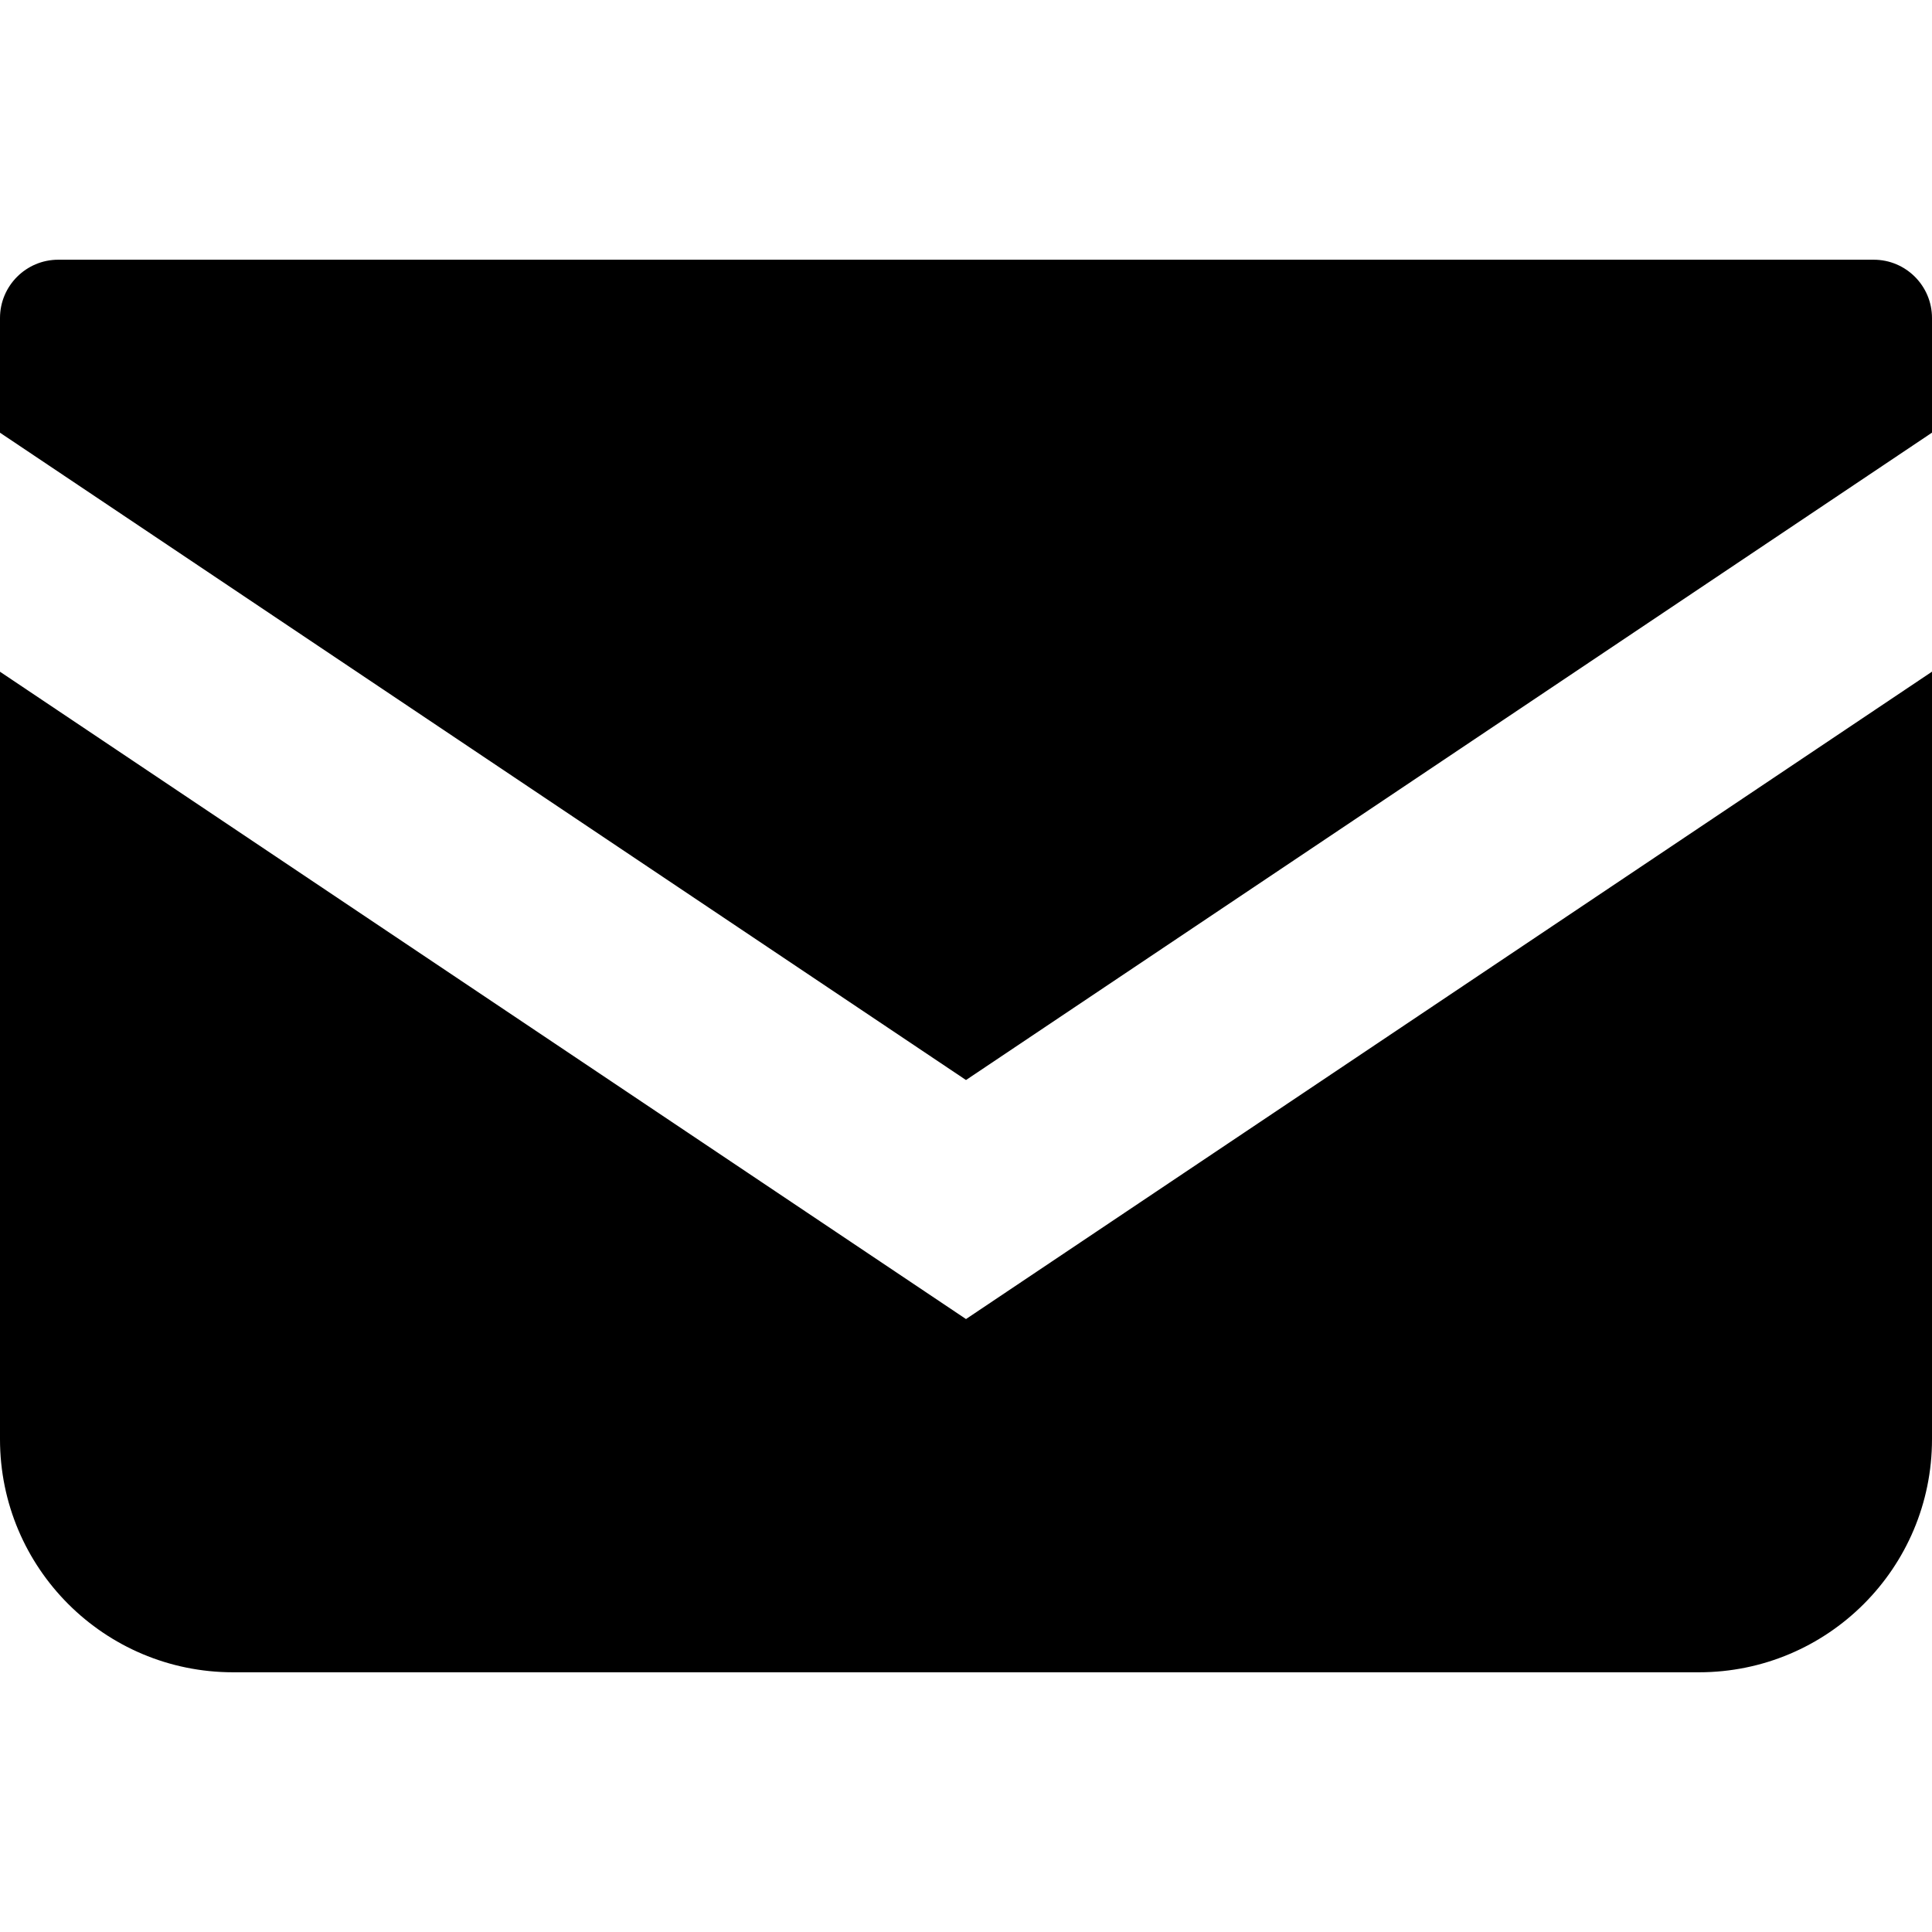
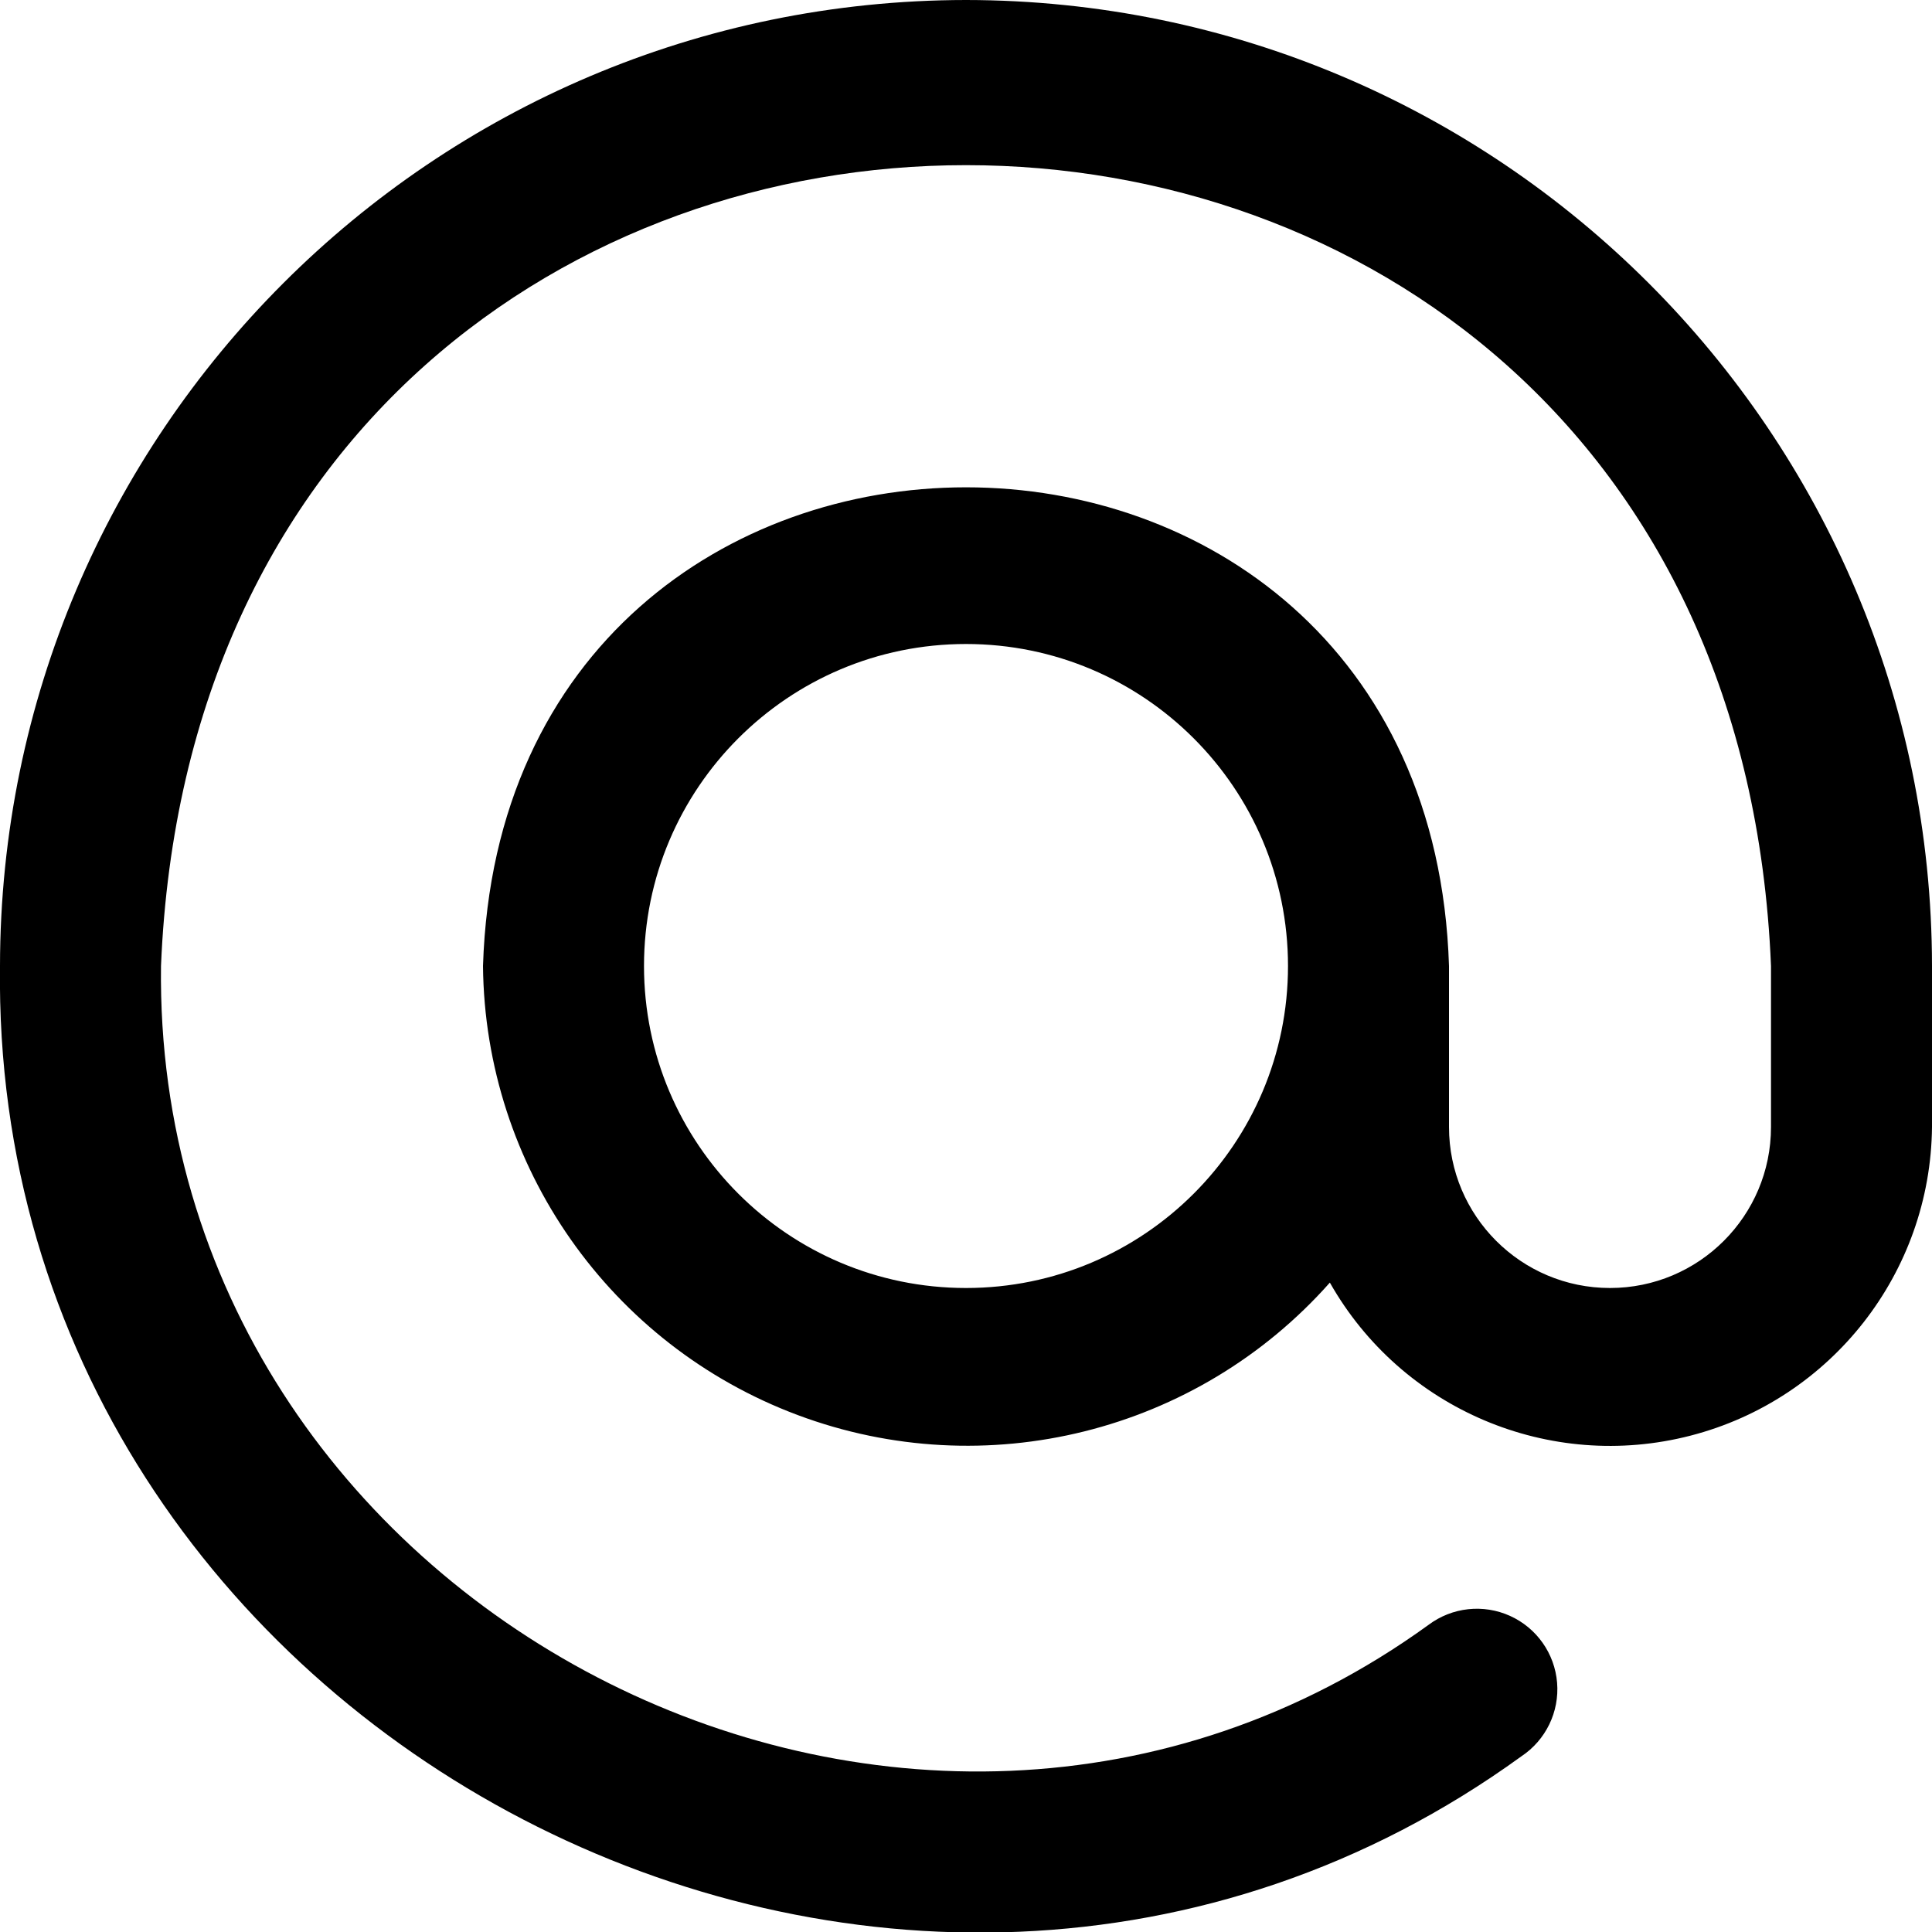
- <svg xmlns="http://www.w3.org/2000/svg" version="1.1" id="_x32_" width="800px" height="800px" viewBox="0 0 512 512" xml:space="preserve">
-   <style type="text/css">
- 
- 	.st0{fill:#000000;}
- 
- </style>
-   <g>
-     <path class="st0" d="M496.563,68.828H15.438C6.922,68.828,0,75.75,0,84.281v30.391l256,171.547l256-171.563V84.281   C512,75.75,505.078,68.828,496.563,68.828z" />
-     <path class="st0" d="M0,178.016v203.391c0,34.125,27.641,61.766,61.781,61.766h388.438c34.141,0,61.781-27.641,61.781-61.766V178   L256,349.563L0,178.016z" />
-   </g>
+ <svg xmlns="http://www.w3.org/2000/svg" id="Layer_1" data-name="Layer 1" viewBox="0 0 24 24" width="512" height="512">
+   <path d="M12,0A12.013,12.013,0,0,0,0,12c-.126,9.573,11.159,15.429,18.9,9.817a1,1,0,1,0-1.152-1.634C11.3,24.856,1.9,19.978,2,12,2.549-1.266,21.453-1.263,22,12v2a2,2,0,0,1-4,0V12C17.748,4.071,6.251,4.072,6,12a6.017,6.017,0,0,0,10.52,3.933A4,4,0,0,0,24,14V12A12.013,12.013,0,0,0,12,0Zm0,16a4,4,0,0,1,0-8A4,4,0,0,1,12,16Z" />
</svg>
